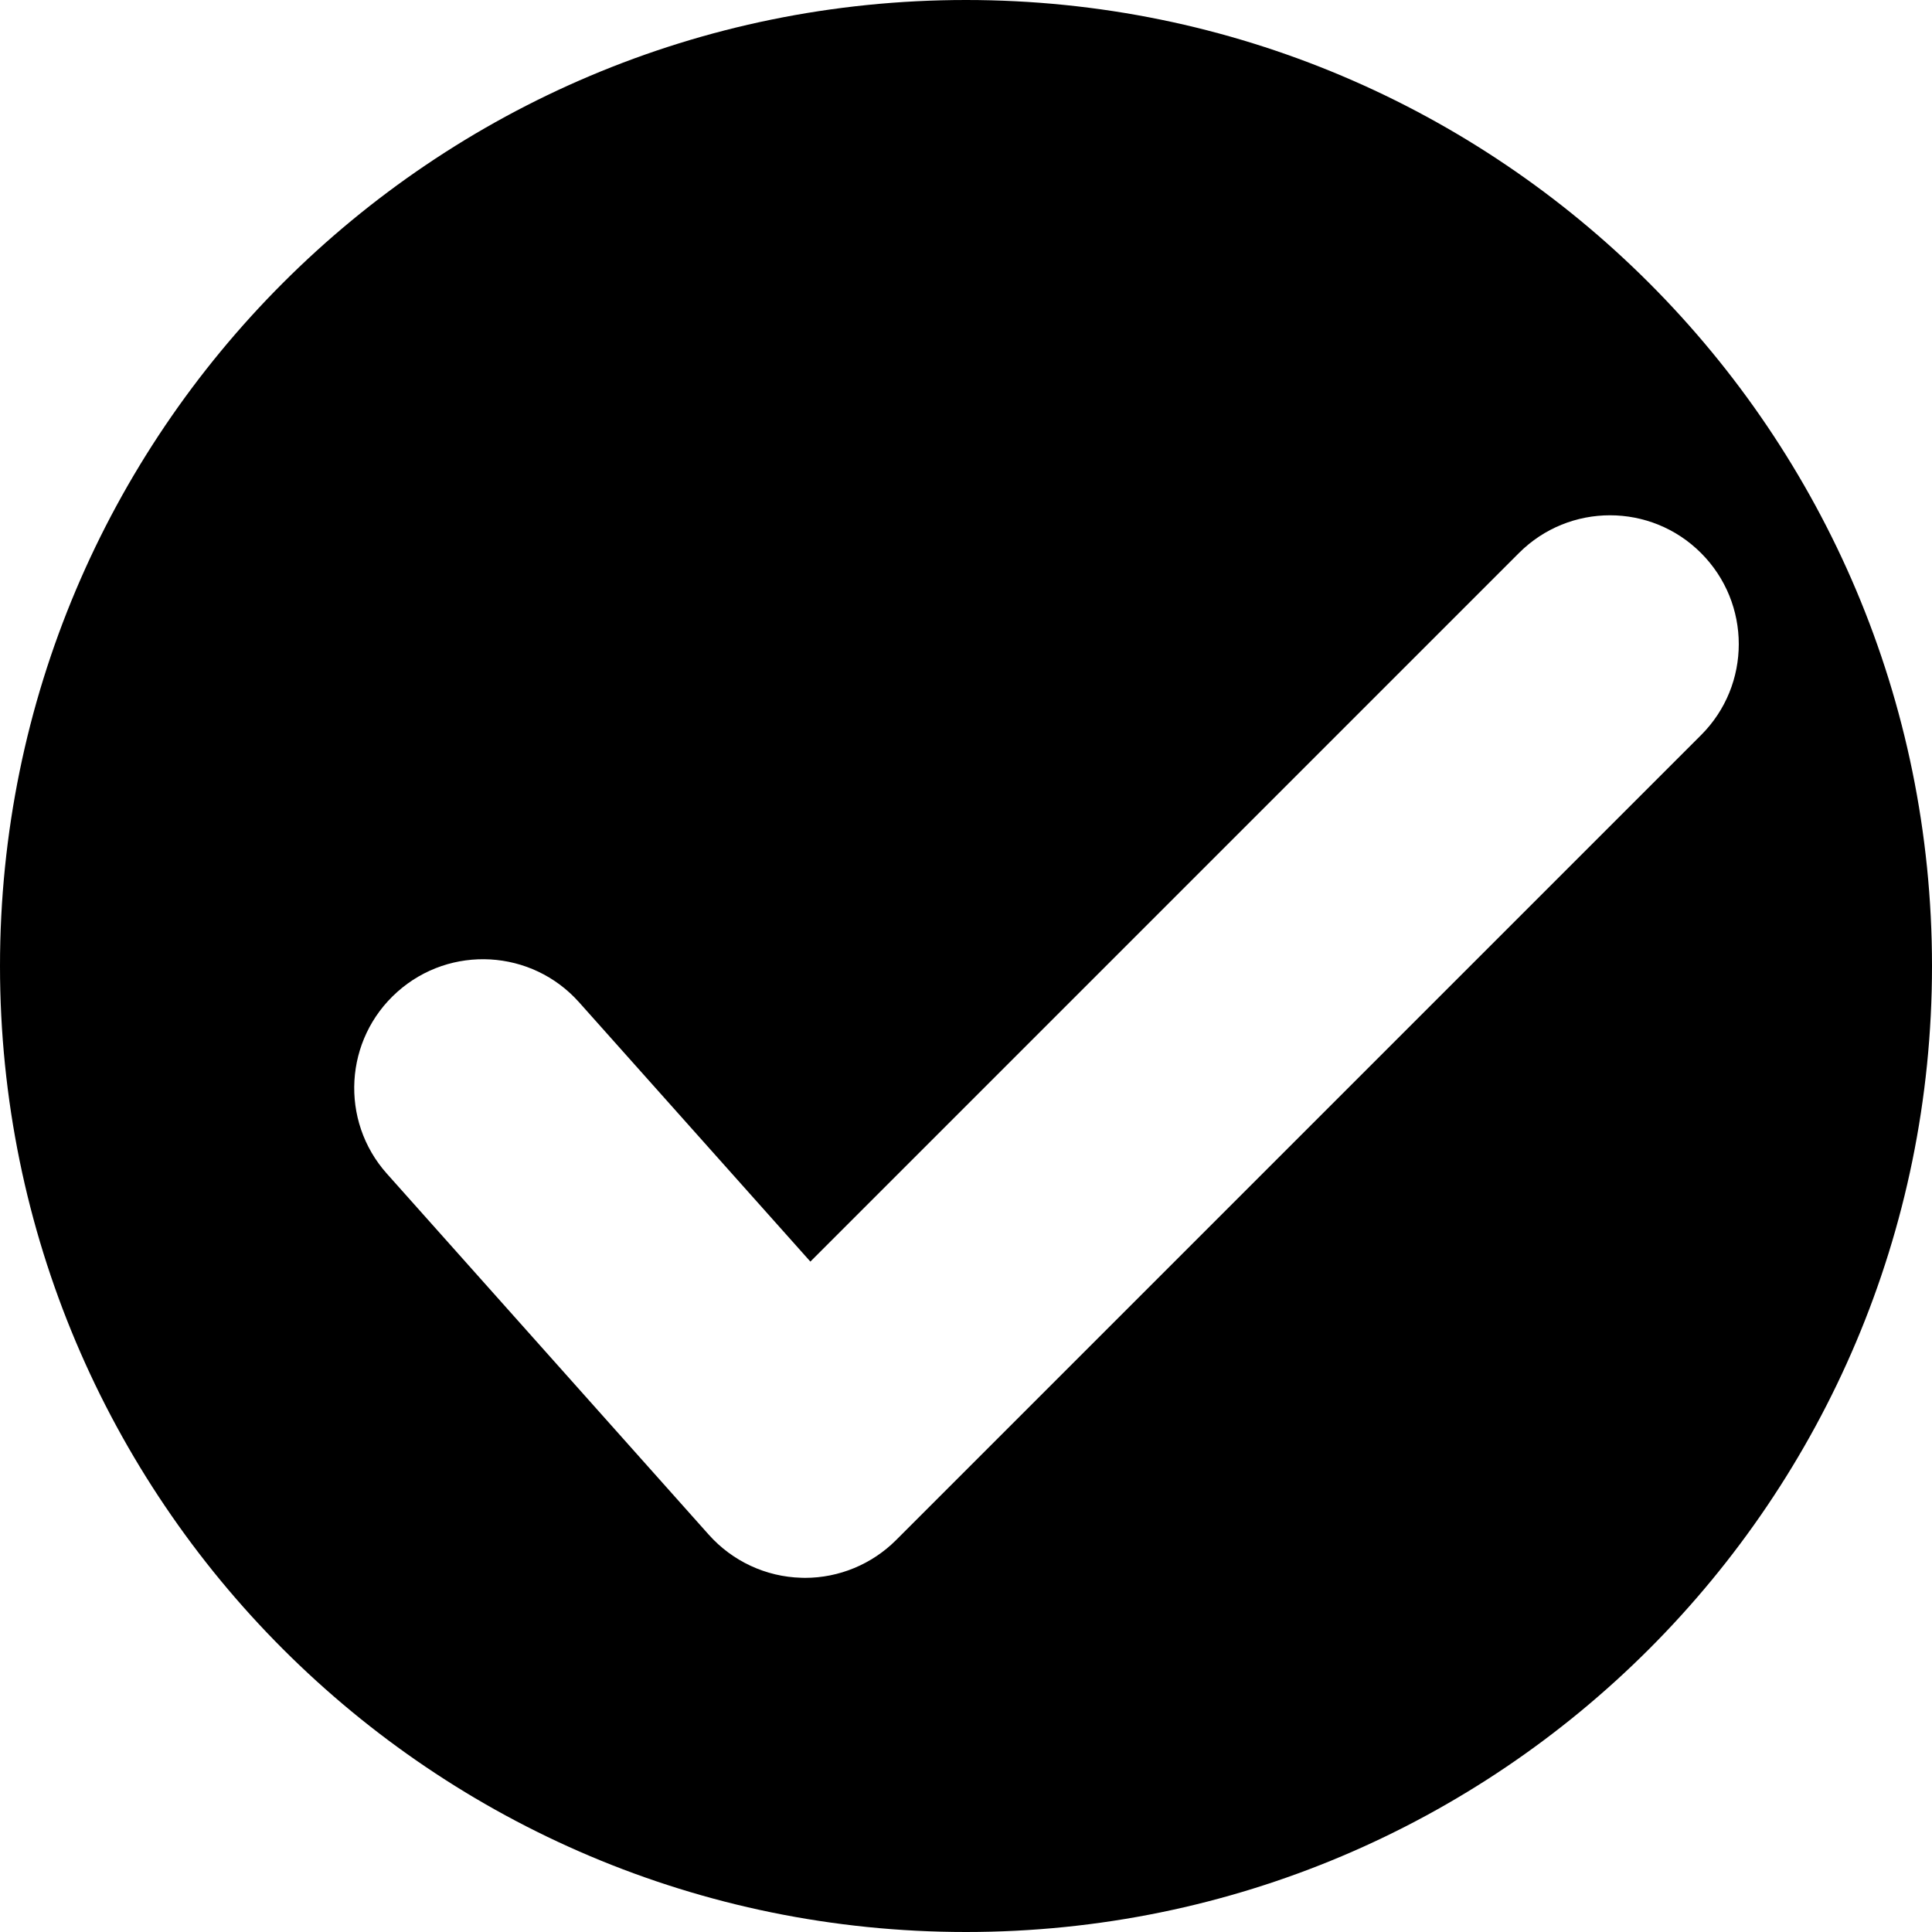
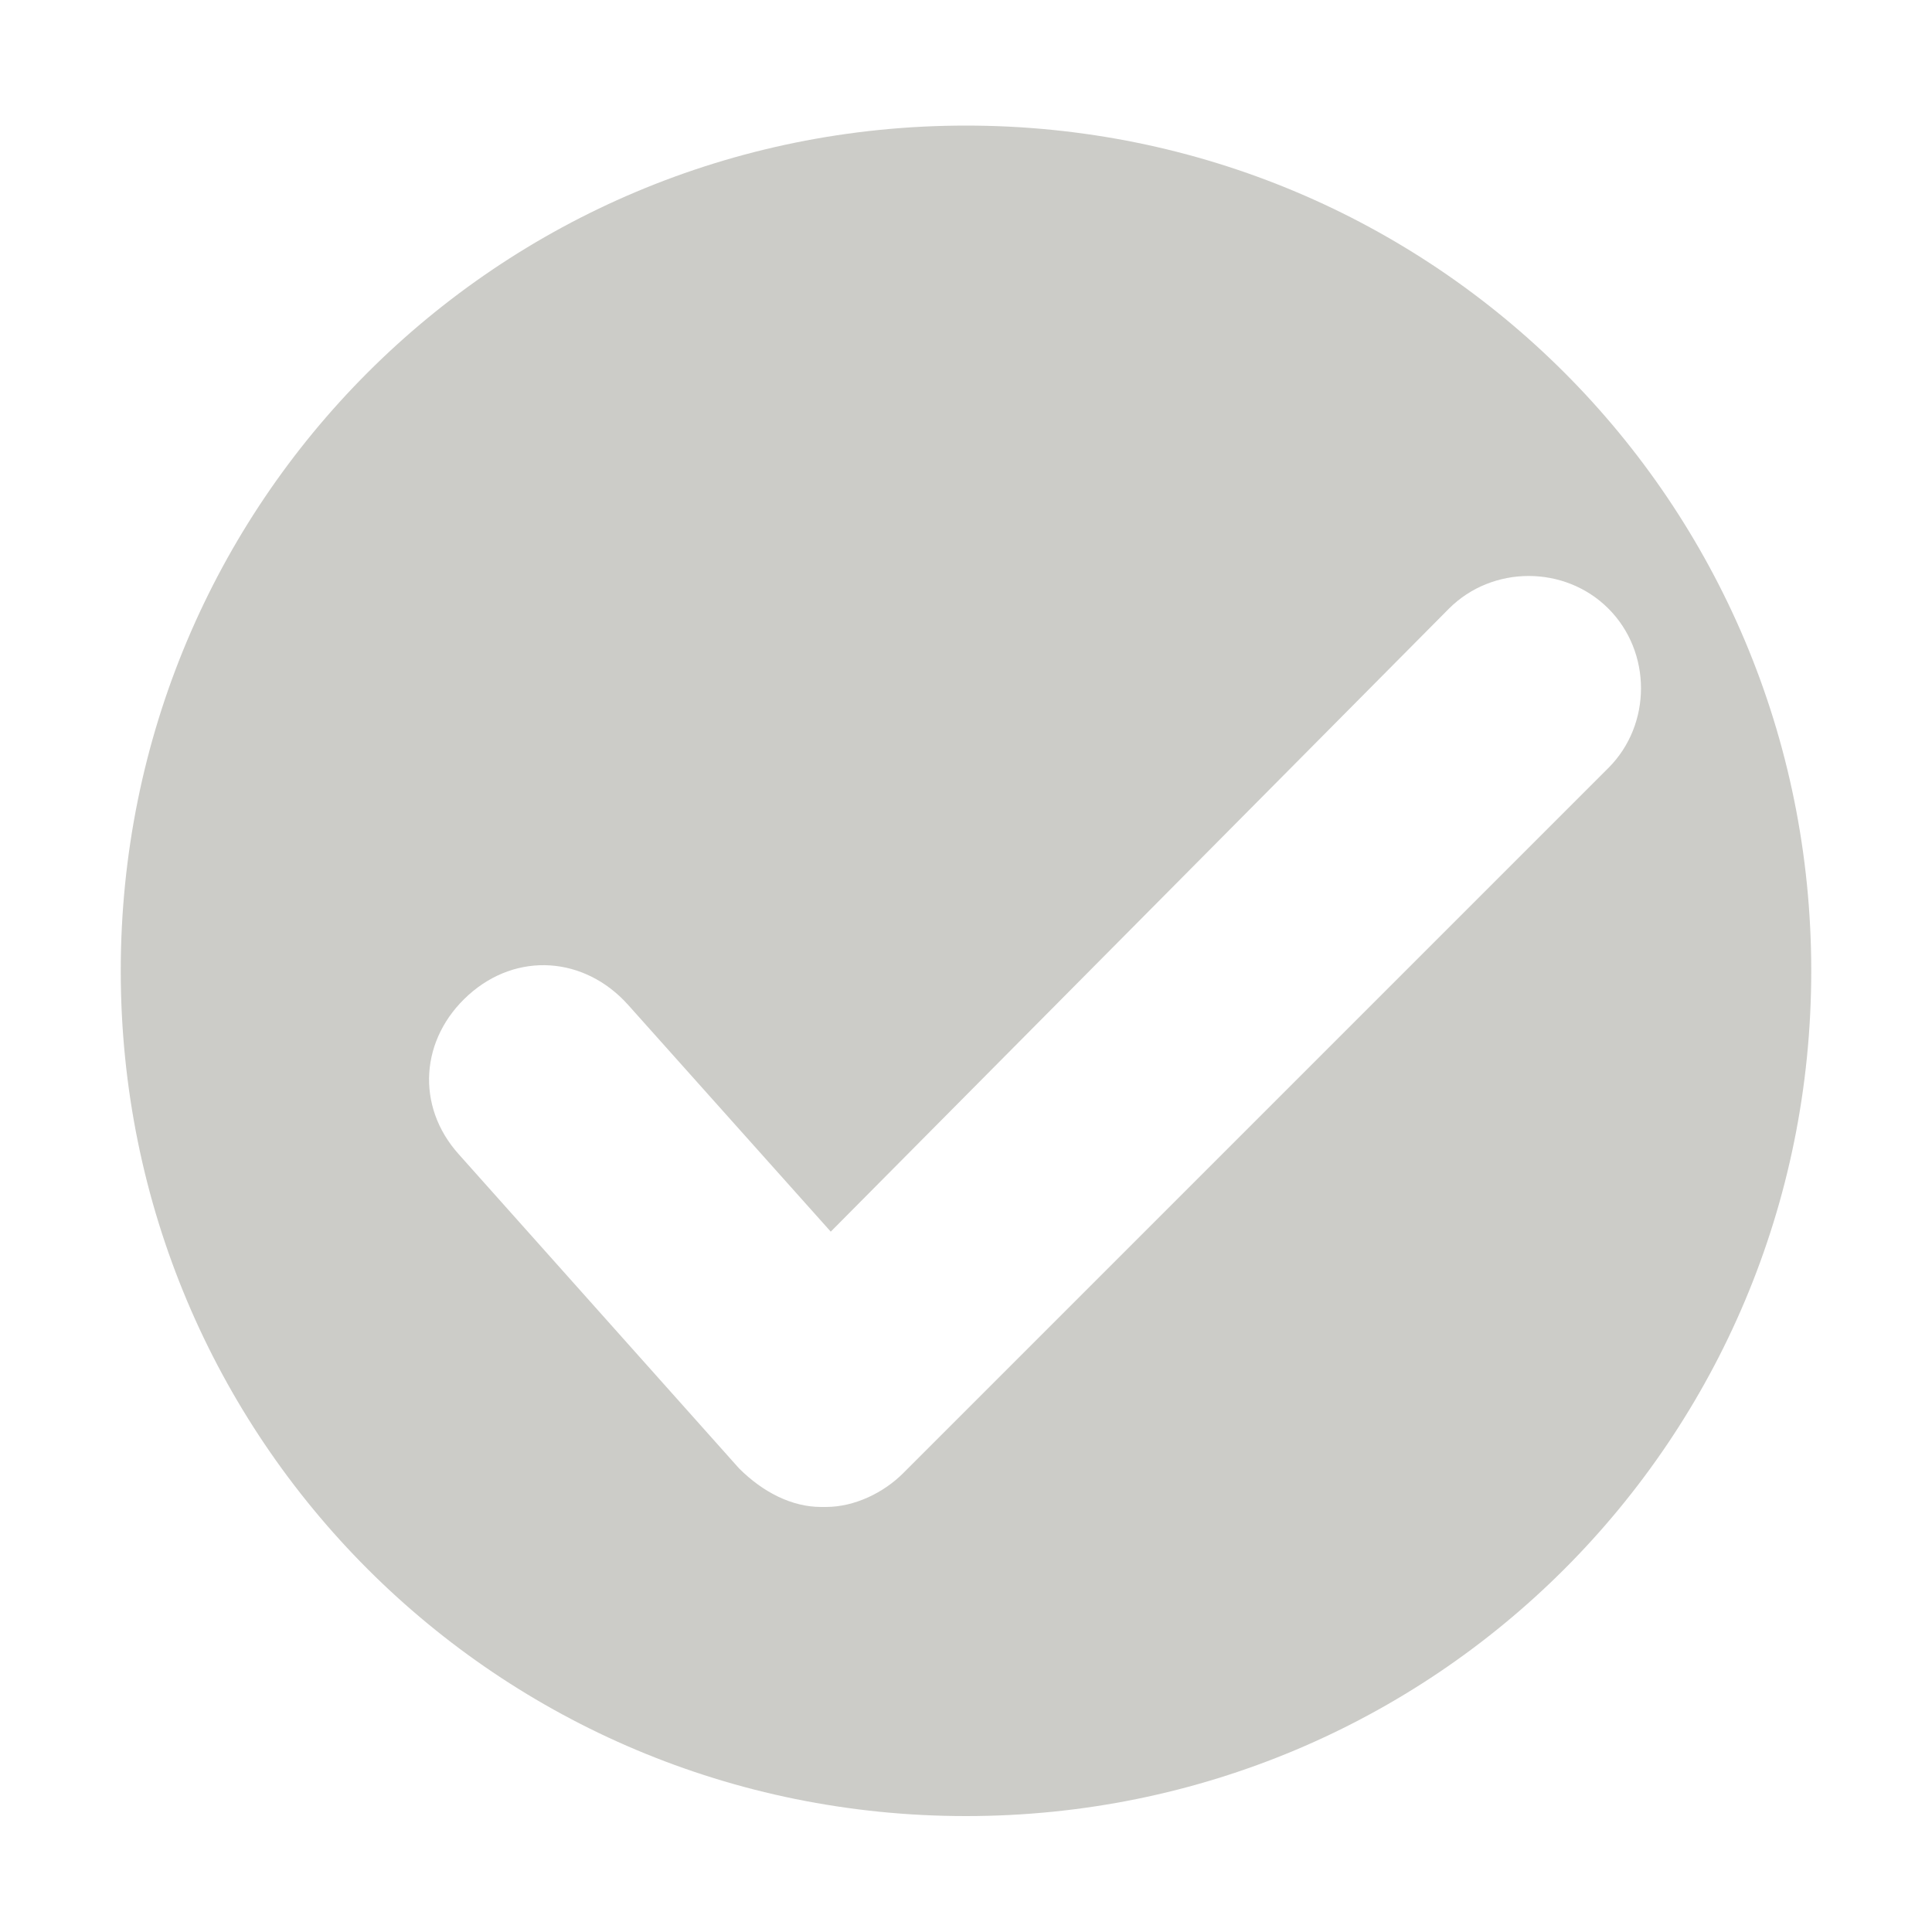
- <svg xmlns="http://www.w3.org/2000/svg" version="1.1" id="Layer_1" x="0px" y="0px" viewBox="0 0 20 20" style="enable-background:new 0 0 20 20;" xml:space="preserve">
-   <path d="M10,0C4.477,0,0,4.477,0,10s4.477,10,10,10s10-4.477,10-10S15.523,0,10,0z M9.276,15.943  c-0.25,0.25-0.59,0.391-0.943,0.391c-0.013,0-0.025-0-0.038-0.001  c-0.367-0.01-0.713-0.172-0.957-0.445l-3.333-3.738c-0.49-0.549-0.442-1.392,0.108-1.882  c0.549-0.49,1.392-0.442,1.882,0.108l2.394,2.684l7.335-7.335  c0.52-0.521,1.365-0.521,1.885,0c0.521,0.521,0.521,1.365,0,1.885L9.276,15.943z" />
+ <svg xmlns="http://www.w3.org/2000/svg" version="1.1" id="Layer_1" x="0px" y="0px" viewBox="0 0 40 40" enable-background="new 0 0 40 40" xml:space="preserve">
+   <g>
+     <path fill="#CCCCC8" d="M20,2.6c-9.7,0-17.5,7.8-17.5,17.5S10.3,37.6,20,37.6s17.5-7.8,17.5-17.5S29.7,2.6,20,2.6z M18.7,30.5   c-0.4,0.4-1,0.7-1.6,0.7c0,0,0,0-0.1,0c-0.6,0-1.2-0.3-1.7-0.8l-5.8-6.5c-0.9-1-0.8-2.4,0.2-3.3c1-0.9,2.4-0.8,3.3,0.2l4.2,4.7   L30,12.6c0.9-0.9,2.4-0.9,3.3,0c0.9,0.9,0.9,2.4,0,3.3L18.7,30.5z" />
+   </g>
</svg>
